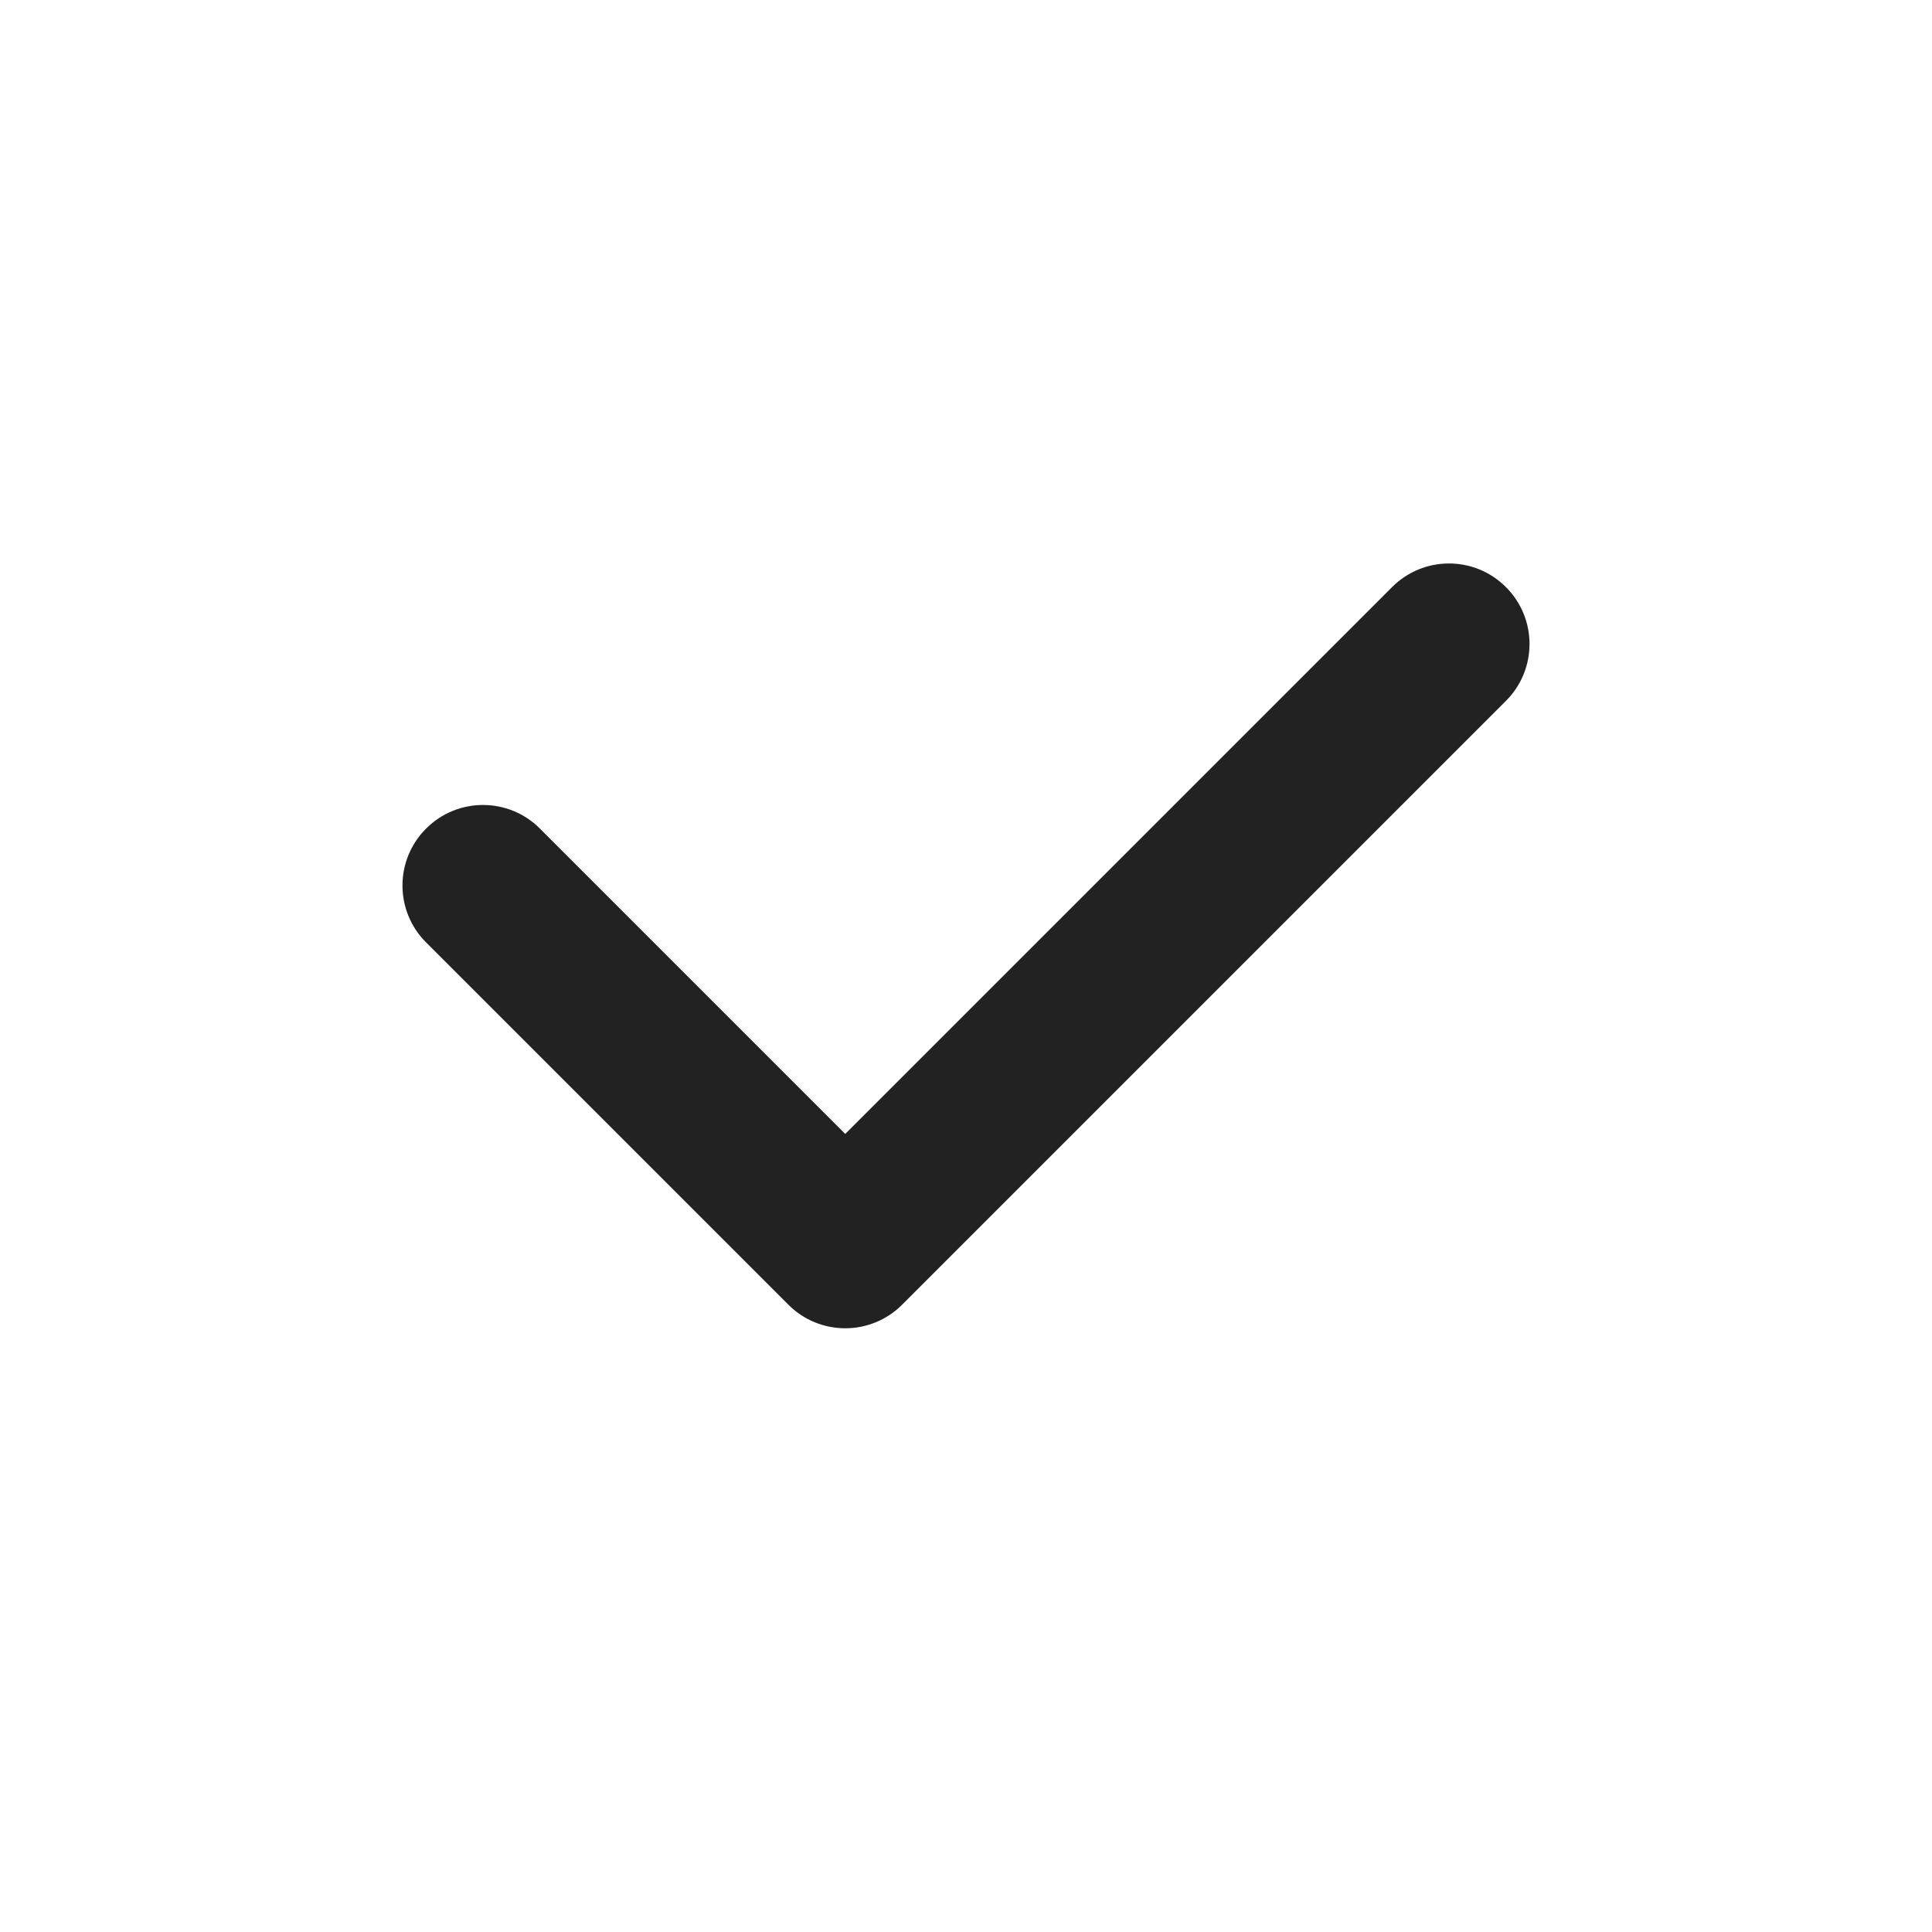
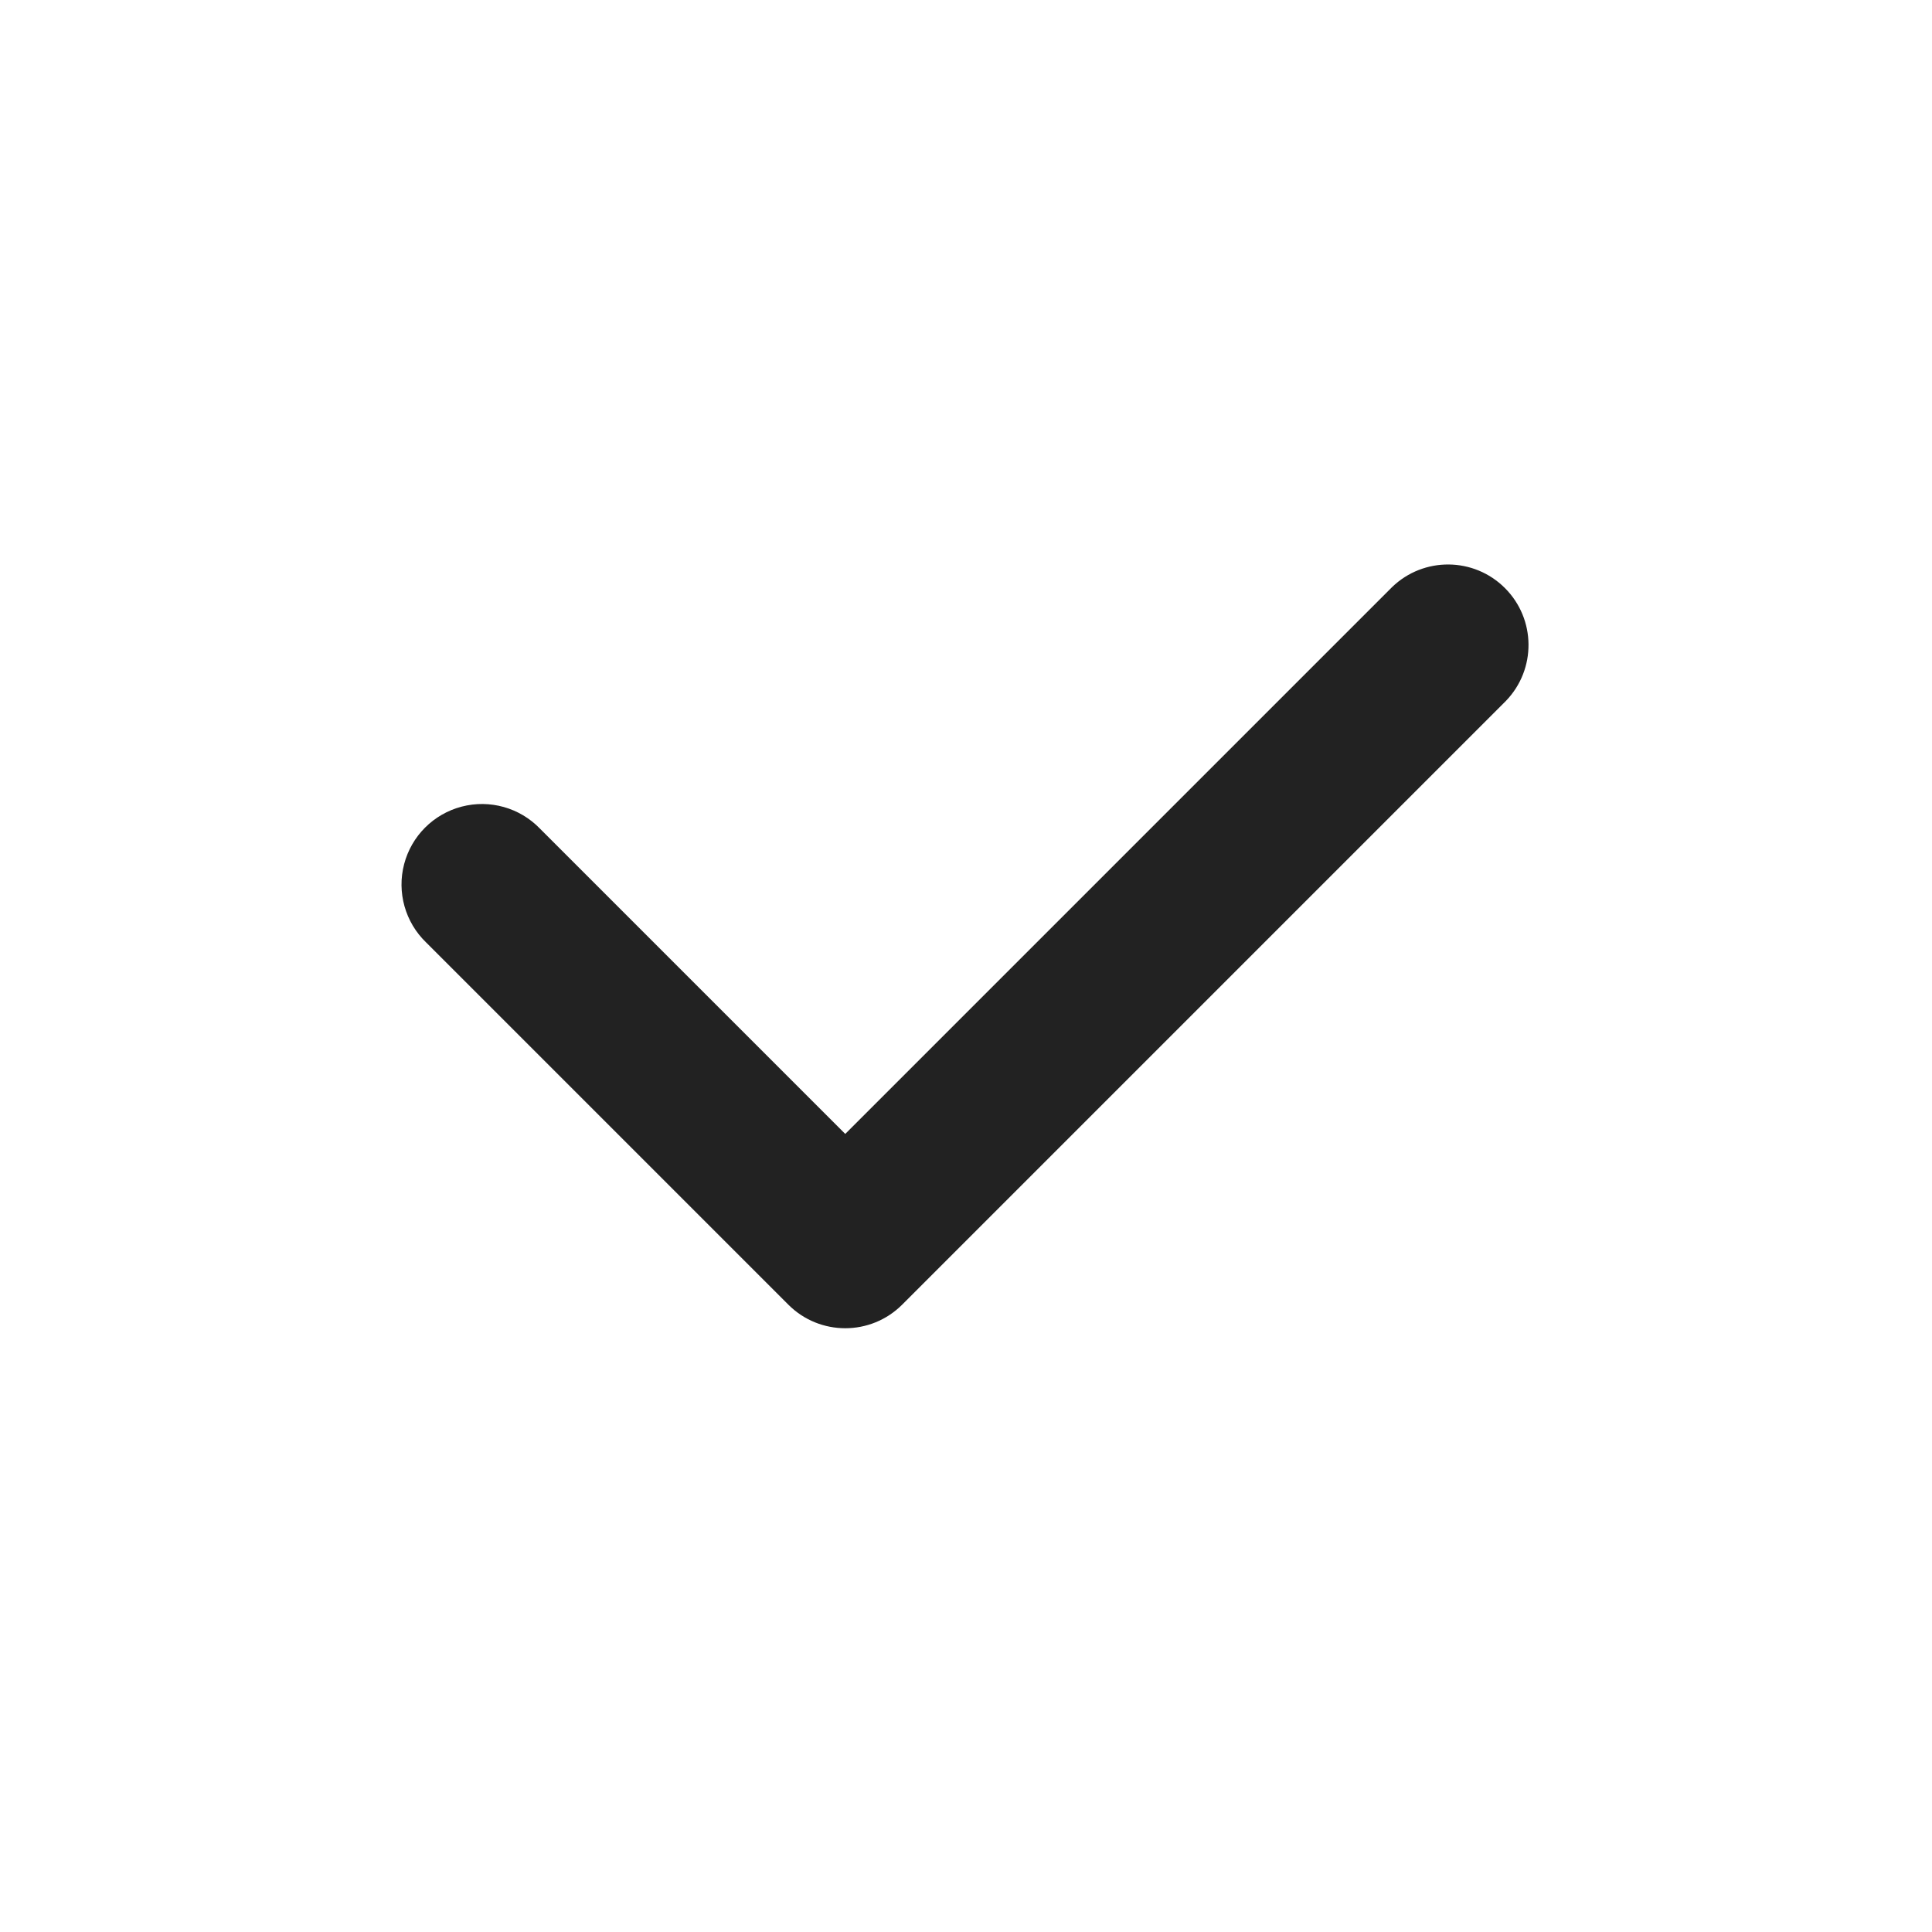
- <svg xmlns="http://www.w3.org/2000/svg" width="24" height="24" viewBox="0 0 24 24" fill="none">
-   <rect width="24" height="24" fill="#D8D8D8" fill-opacity="0.01" />
-   <path d="M6.707 10.293C6.317 9.902 5.683 9.902 5.293 10.293C4.902 10.683 4.902 11.317 5.293 11.707L6.707 10.293ZM10.5 15.5L9.793 16.207C10.183 16.598 10.817 16.598 11.207 16.207L10.5 15.5ZM18.707 8.707C19.098 8.317 19.098 7.683 18.707 7.293C18.317 6.902 17.683 6.902 17.293 7.293L18.707 8.707ZM5.293 11.707L9.793 16.207L11.207 14.793L6.707 10.293L5.293 11.707ZM11.207 16.207L18.707 8.707L17.293 7.293L9.793 14.793L11.207 16.207Z" fill="#222222" />
+ <svg xmlns="http://www.w3.org/2000/svg" width="24" height="24" fill="none">
+   <path fill="#D8D8D8" fill-opacity=".01" d="M0 0h24v24H0z" />
+   <path d="M6.707 10.293a1 1 0 1 0-1.414 1.414l1.414-1.414zM10.5 15.5l-.707.707a1 1 0 0 0 1.414 0L10.5 15.5zm8.207-6.793a1 1 0 0 0-1.414-1.414l1.414 1.414zm-13.414 3 4.5 4.5 1.414-1.414-4.5-4.5-1.414 1.414zm5.914 4.5 7.5-7.5-1.414-1.414-7.5 7.5 1.414 1.414z" fill="#222" />
</svg>
